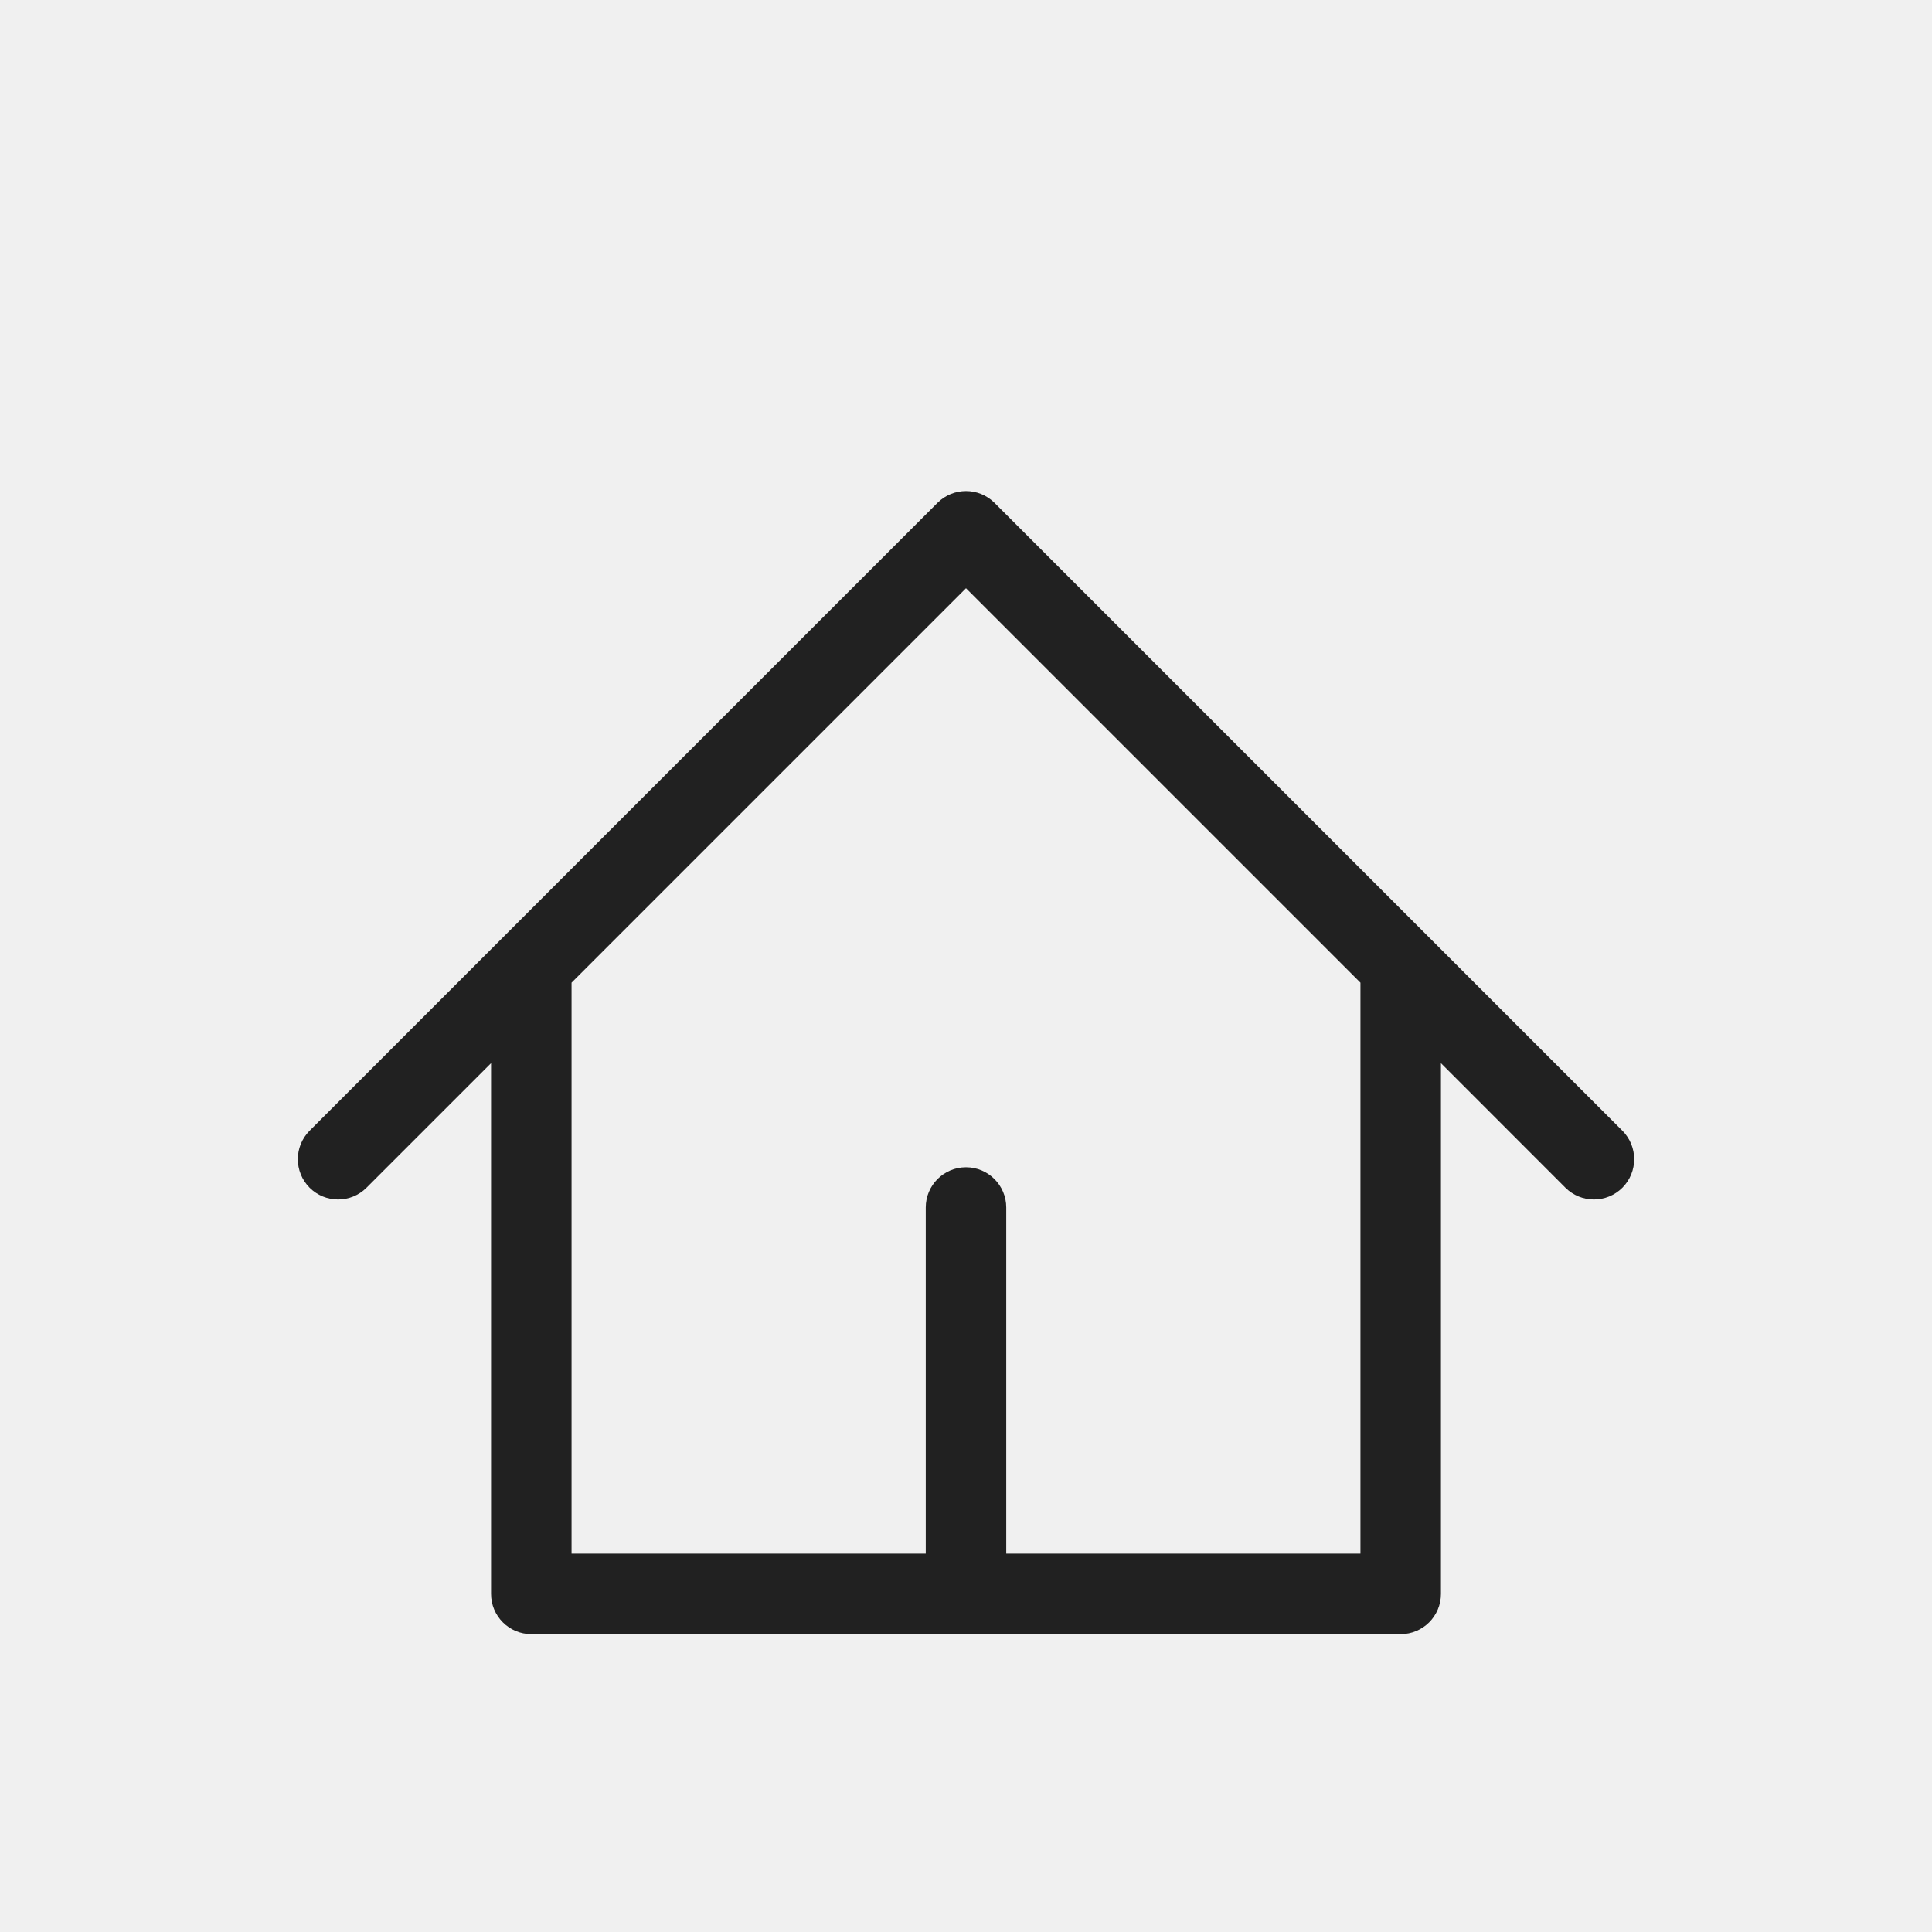
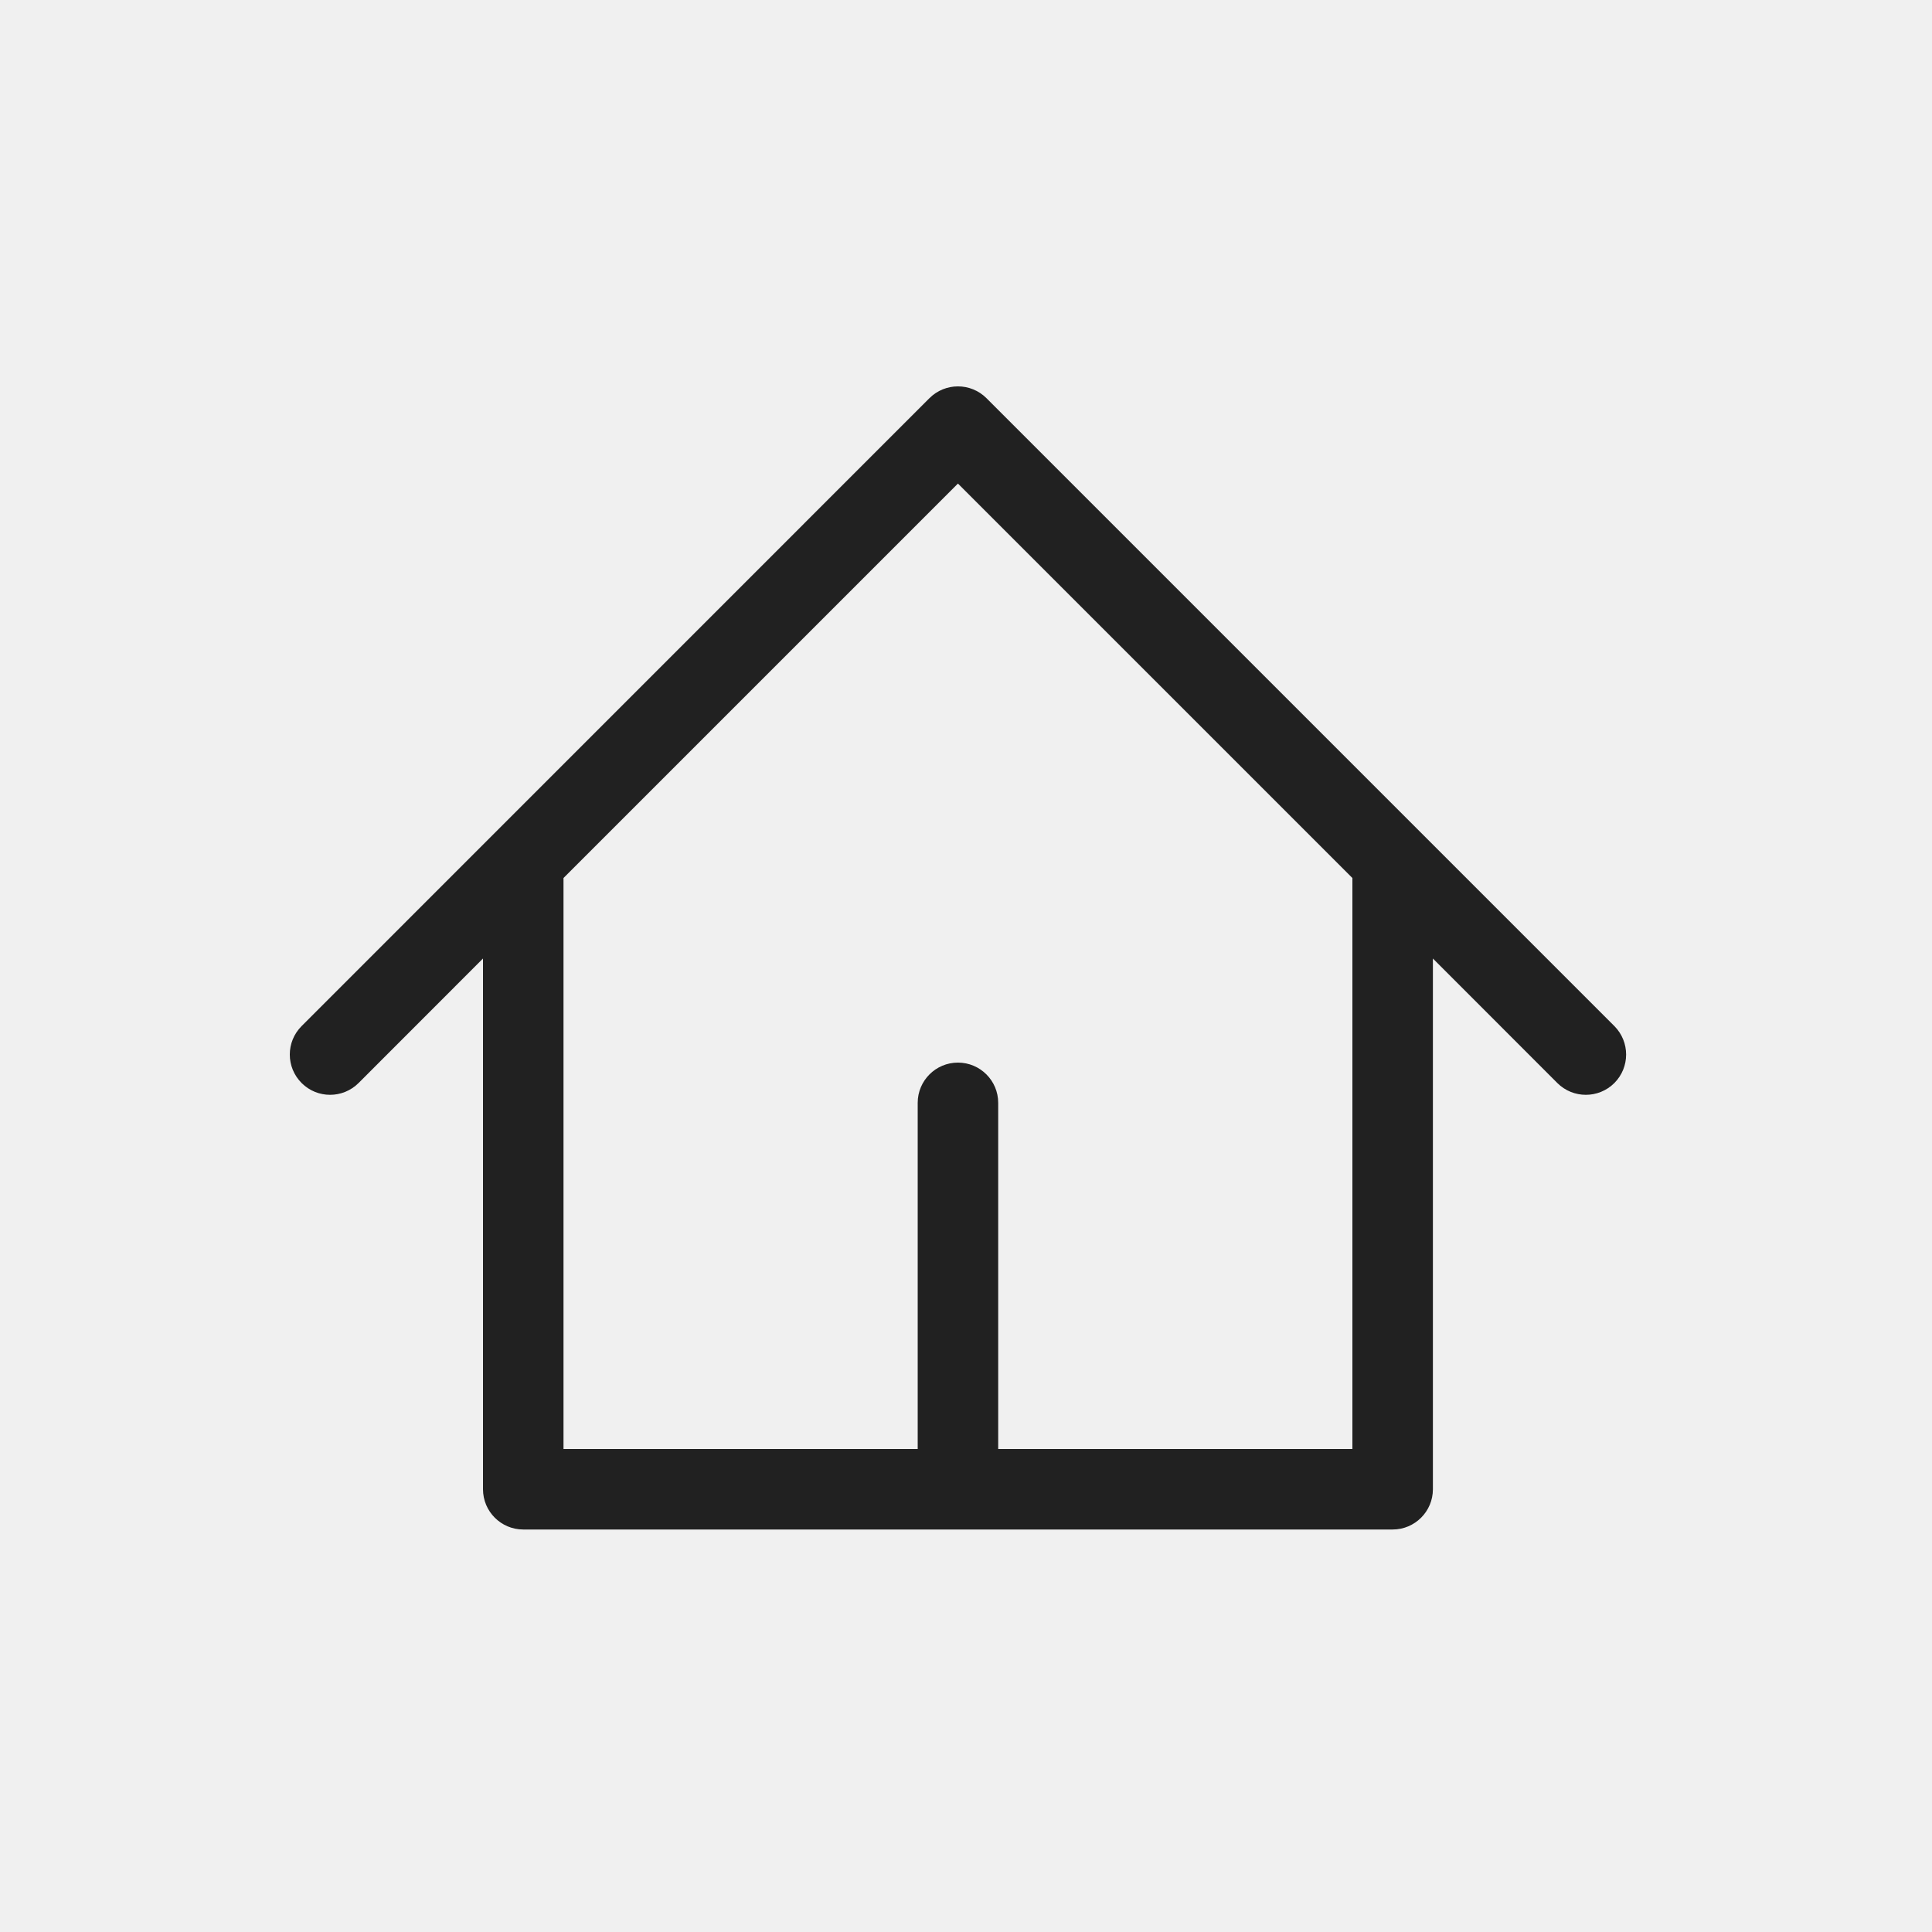
<svg xmlns="http://www.w3.org/2000/svg" width="24" height="24" viewBox="0 0 24 24" fill="none">
-   <g clip-path="url(#clip0_1300_35055)">
-     <path fill-rule="evenodd" clip-rule="evenodd" d="M11.646 6.246C11.842 6.051 12.158 6.051 12.354 6.246L20.154 14.046C20.349 14.242 20.349 14.558 20.154 14.754C19.958 14.949 19.642 14.949 19.446 14.754L17.9 13.207V19.8C17.9 20.076 17.676 20.3 17.4 20.3H12H6.6C6.324 20.3 6.1 20.076 6.1 19.8V13.207L4.553 14.754C4.358 14.949 4.042 14.949 3.846 14.754C3.651 14.558 3.651 14.242 3.846 14.046L11.646 6.246ZM12.5 19.3V15C12.5 14.724 12.276 14.5 12 14.5C11.724 14.5 11.5 14.724 11.5 15V19.3H7.1V12.207L12 7.307L16.9 12.207V19.3H12.5Z" fill="#212121" />
+   <g clip-path="url(#clip0_3070_73806)">
+     <path fill-rule="evenodd" clip-rule="evenodd" d="M11.546 4.946C11.742 4.751 12.058 4.751 12.254 4.946L20.054 12.746C20.249 12.942 20.249 13.258 20.054 13.454C19.858 13.649 19.542 13.649 19.346 13.454L17.8 11.907V18.5C17.8 18.776 17.576 19 17.3 19H11.9H6.5C6.224 19 6 18.776 6 18.5V11.907L4.454 13.454C4.258 13.649 3.942 13.649 3.747 13.454C3.551 13.258 3.551 12.942 3.747 12.746L11.546 4.946ZM12.4 18V13.7C12.4 13.424 12.176 13.2 11.9 13.2C11.624 13.2 11.4 13.424 11.4 13.7V18H7V10.907L11.9 6.007L16.8 10.907V18H12.4Z" fill="#212121" />
  </g>
  <defs>
-     <clipPath id="clip0_1300_35055">
-       <rect width="16.8" height="16.8" fill="white" transform="translate(3.59998 3.59998)" />
+     <clipPath id="clip0_3070_73806">
+       <rect width="16.8" height="16.8" fill="white" transform="translate(3.6001 3.59998)" />
    </clipPath>
  </defs>
</svg>
